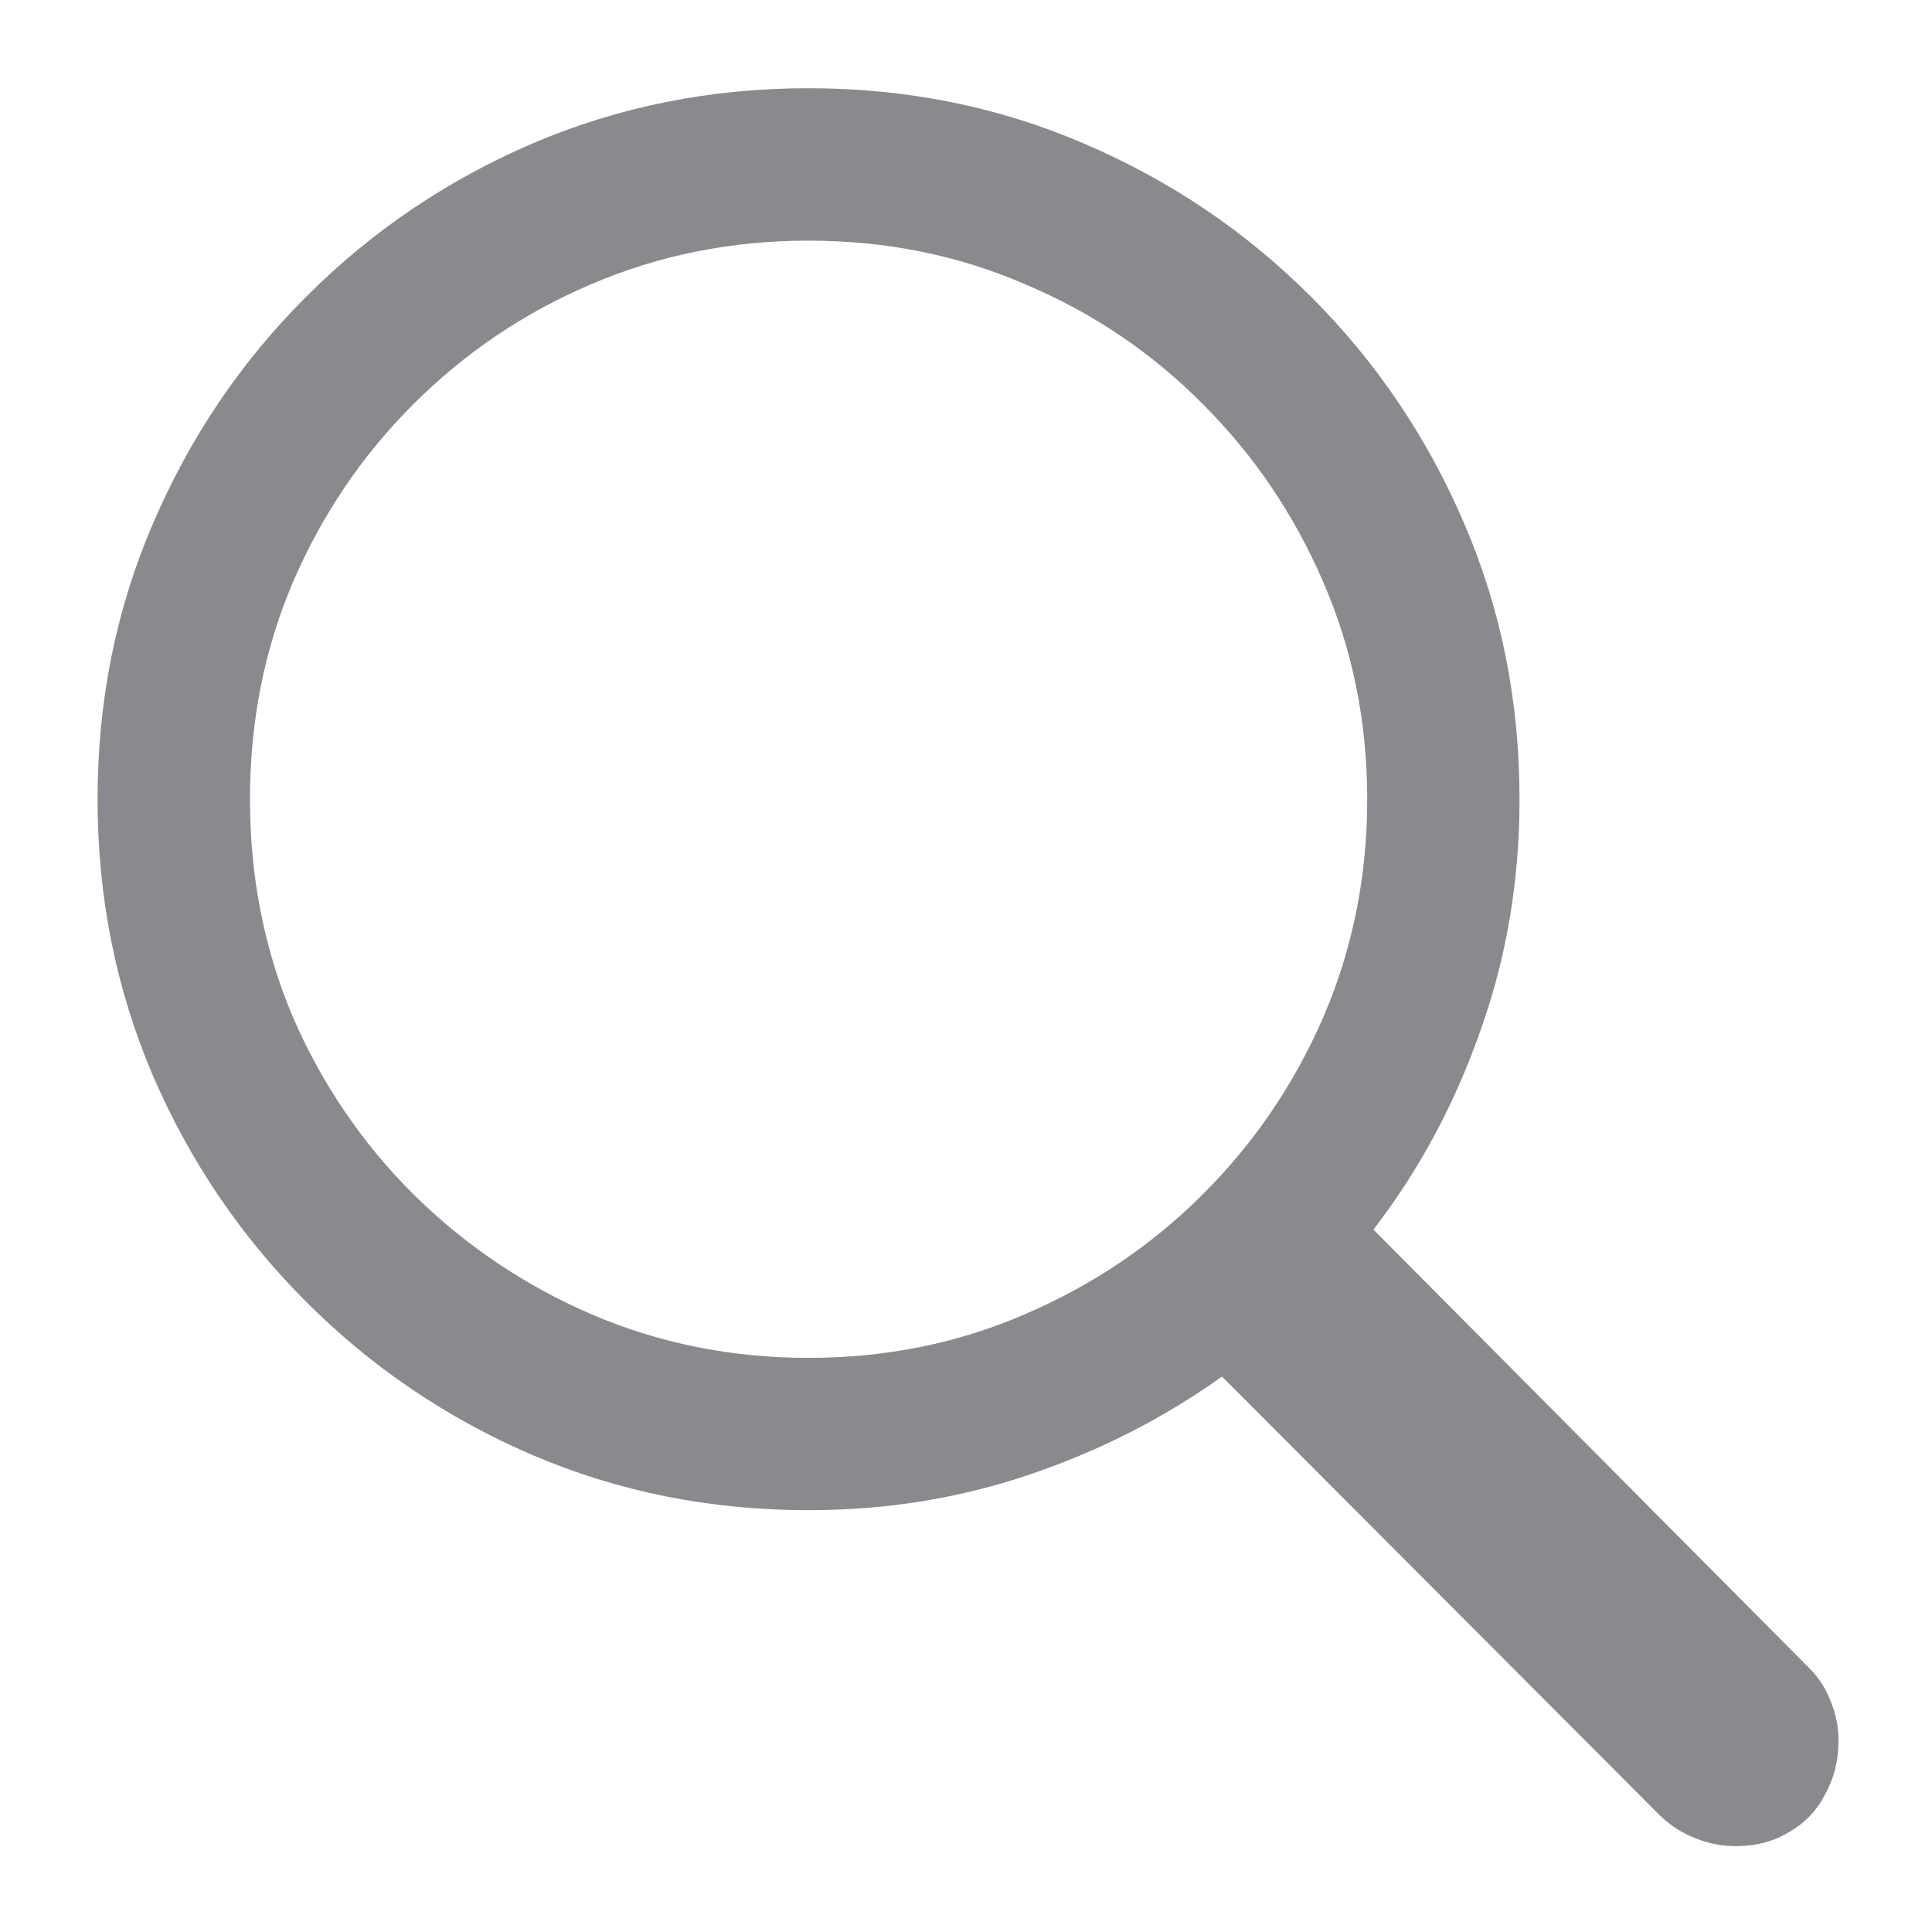
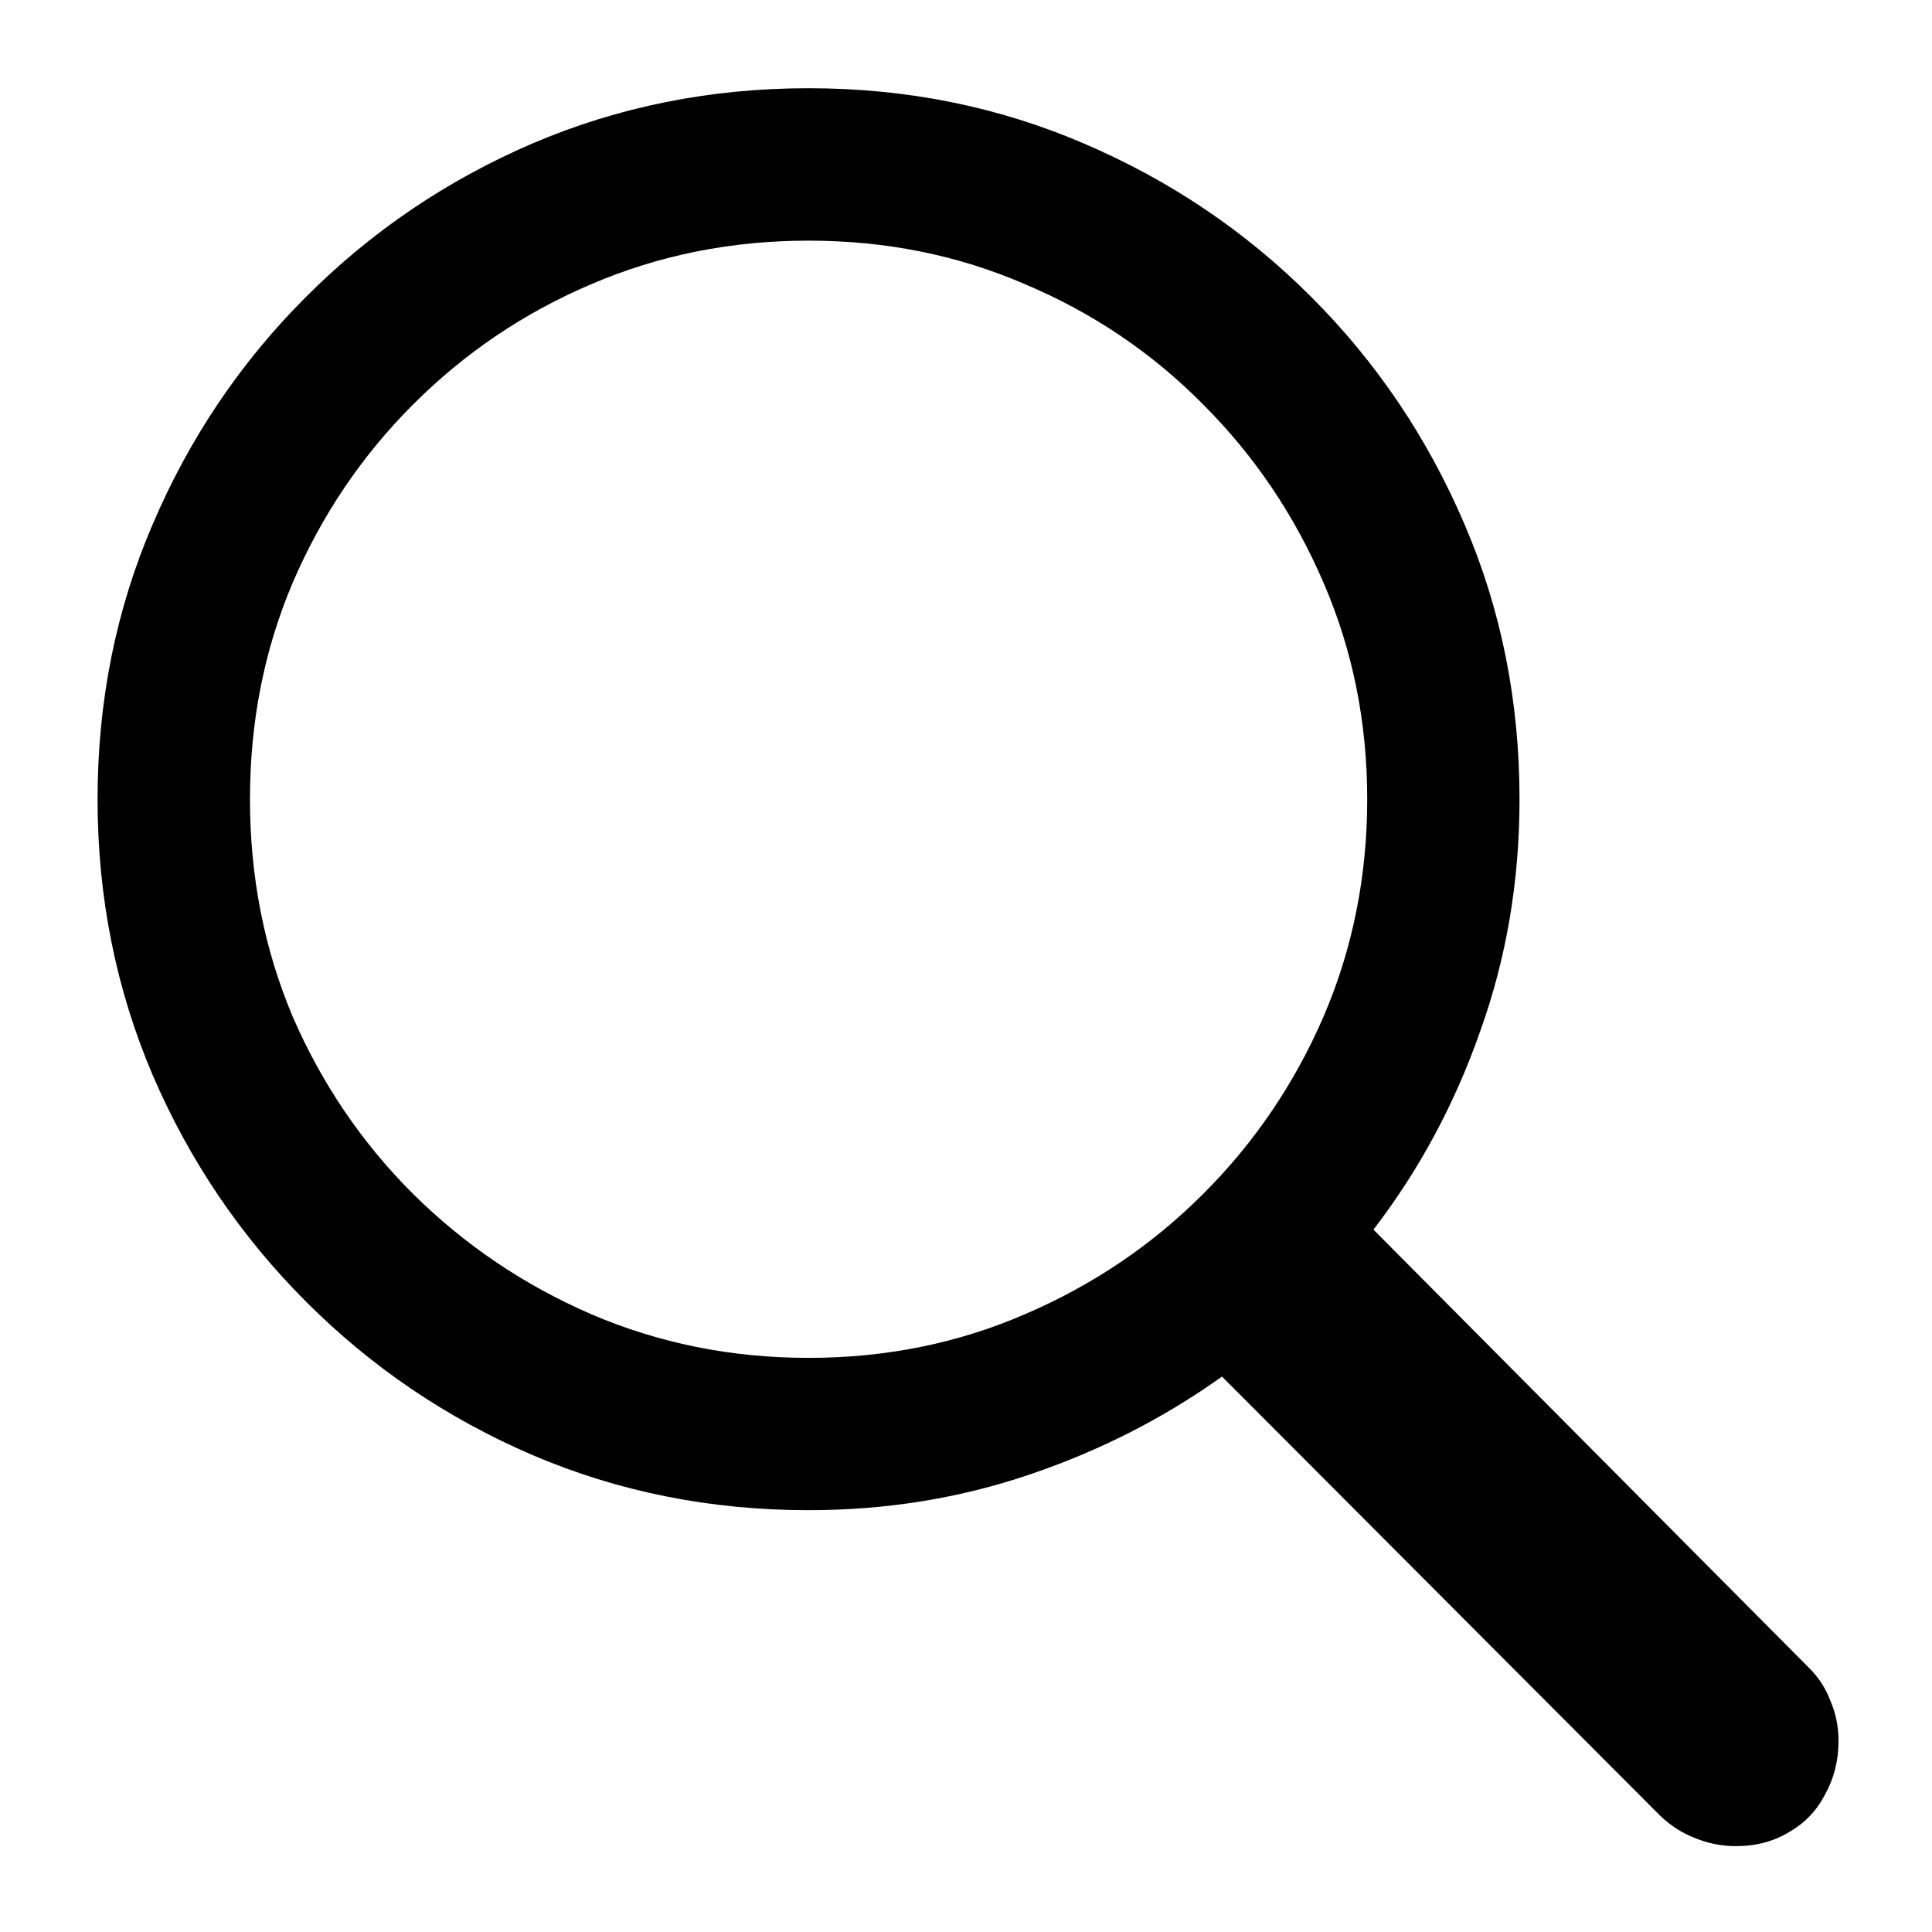
<svg xmlns="http://www.w3.org/2000/svg" width="18" height="18" viewBox="0 0 18 18" fill="none">
-   <path d="M0.909 7.446C0.909 6.533 1.081 5.678 1.424 4.881C1.767 4.079 2.243 3.373 2.852 2.765C3.46 2.156 4.163 1.68 4.96 1.337C5.762 0.994 6.62 0.822 7.533 0.822C8.446 0.822 9.301 0.994 10.098 1.337C10.901 1.68 11.606 2.156 12.215 2.765C12.824 3.373 13.3 4.079 13.643 4.881C13.986 5.678 14.157 6.533 14.157 7.446C14.157 8.204 14.036 8.924 13.792 9.604C13.554 10.285 13.222 10.902 12.796 11.456L16.855 15.54C16.944 15.628 17.01 15.73 17.054 15.847C17.104 15.963 17.129 16.087 17.129 16.22C17.129 16.403 17.087 16.569 17.004 16.718C16.927 16.868 16.816 16.984 16.672 17.067C16.529 17.155 16.363 17.2 16.174 17.2C16.041 17.2 15.914 17.175 15.793 17.125C15.676 17.081 15.568 17.012 15.469 16.918L11.385 12.825C10.842 13.213 10.245 13.517 9.592 13.738C8.939 13.96 8.253 14.07 7.533 14.07C6.62 14.07 5.762 13.899 4.96 13.556C4.163 13.213 3.46 12.737 2.852 12.128C2.243 11.519 1.767 10.816 1.424 10.02C1.081 9.217 0.909 8.359 0.909 7.446ZM2.329 7.446C2.329 8.166 2.461 8.841 2.727 9.472C2.998 10.097 3.372 10.648 3.848 11.123C4.329 11.599 4.882 11.973 5.508 12.244C6.139 12.515 6.814 12.651 7.533 12.651C8.253 12.651 8.925 12.515 9.55 12.244C10.181 11.973 10.735 11.599 11.21 11.123C11.686 10.648 12.06 10.097 12.331 9.472C12.602 8.841 12.738 8.166 12.738 7.446C12.738 6.727 12.602 6.055 12.331 5.429C12.06 4.798 11.686 4.245 11.21 3.769C10.735 3.288 10.181 2.914 9.55 2.648C8.925 2.377 8.253 2.242 7.533 2.242C6.814 2.242 6.139 2.377 5.508 2.648C4.882 2.914 4.329 3.288 3.848 3.769C3.372 4.245 2.998 4.798 2.727 5.429C2.461 6.055 2.329 6.727 2.329 7.446Z" fill="#3C3C43" fill-opacity="0.6" />
+   <path d="M0.909 7.446C0.909 6.533 1.081 5.678 1.424 4.881C1.767 4.079 2.243 3.373 2.852 2.765C3.46 2.156 4.163 1.68 4.96 1.337C5.762 0.994 6.62 0.822 7.533 0.822C8.446 0.822 9.301 0.994 10.098 1.337C10.901 1.68 11.606 2.156 12.215 2.765C12.824 3.373 13.3 4.079 13.643 4.881C13.986 5.678 14.157 6.533 14.157 7.446C14.157 8.204 14.036 8.924 13.792 9.604C13.554 10.285 13.222 10.902 12.796 11.456L16.855 15.54C16.944 15.628 17.01 15.73 17.054 15.847C17.104 15.963 17.129 16.087 17.129 16.22C17.129 16.403 17.087 16.569 17.004 16.718C16.927 16.868 16.816 16.984 16.672 17.067C16.529 17.155 16.363 17.2 16.174 17.2C16.041 17.2 15.914 17.175 15.793 17.125C15.676 17.081 15.568 17.012 15.469 16.918L11.385 12.825C10.842 13.213 10.245 13.517 9.592 13.738C8.939 13.96 8.253 14.07 7.533 14.07C6.62 14.07 5.762 13.899 4.96 13.556C4.163 13.213 3.46 12.737 2.852 12.128C2.243 11.519 1.767 10.816 1.424 10.02C1.081 9.217 0.909 8.359 0.909 7.446ZM2.329 7.446C2.329 8.166 2.461 8.841 2.727 9.472C2.998 10.097 3.372 10.648 3.848 11.123C4.329 11.599 4.882 11.973 5.508 12.244C6.139 12.515 6.814 12.651 7.533 12.651C8.253 12.651 8.925 12.515 9.55 12.244C10.181 11.973 10.735 11.599 11.21 11.123C11.686 10.648 12.06 10.097 12.331 9.472C12.602 8.841 12.738 8.166 12.738 7.446C12.738 6.727 12.602 6.055 12.331 5.429C12.06 4.798 11.686 4.245 11.21 3.769C10.735 3.288 10.181 2.914 9.55 2.648C8.925 2.377 8.253 2.242 7.533 2.242C6.814 2.242 6.139 2.377 5.508 2.648C4.882 2.914 4.329 3.288 3.848 3.769C3.372 4.245 2.998 4.798 2.727 5.429C2.461 6.055 2.329 6.727 2.329 7.446Z" fill="currentColor" />
</svg>
